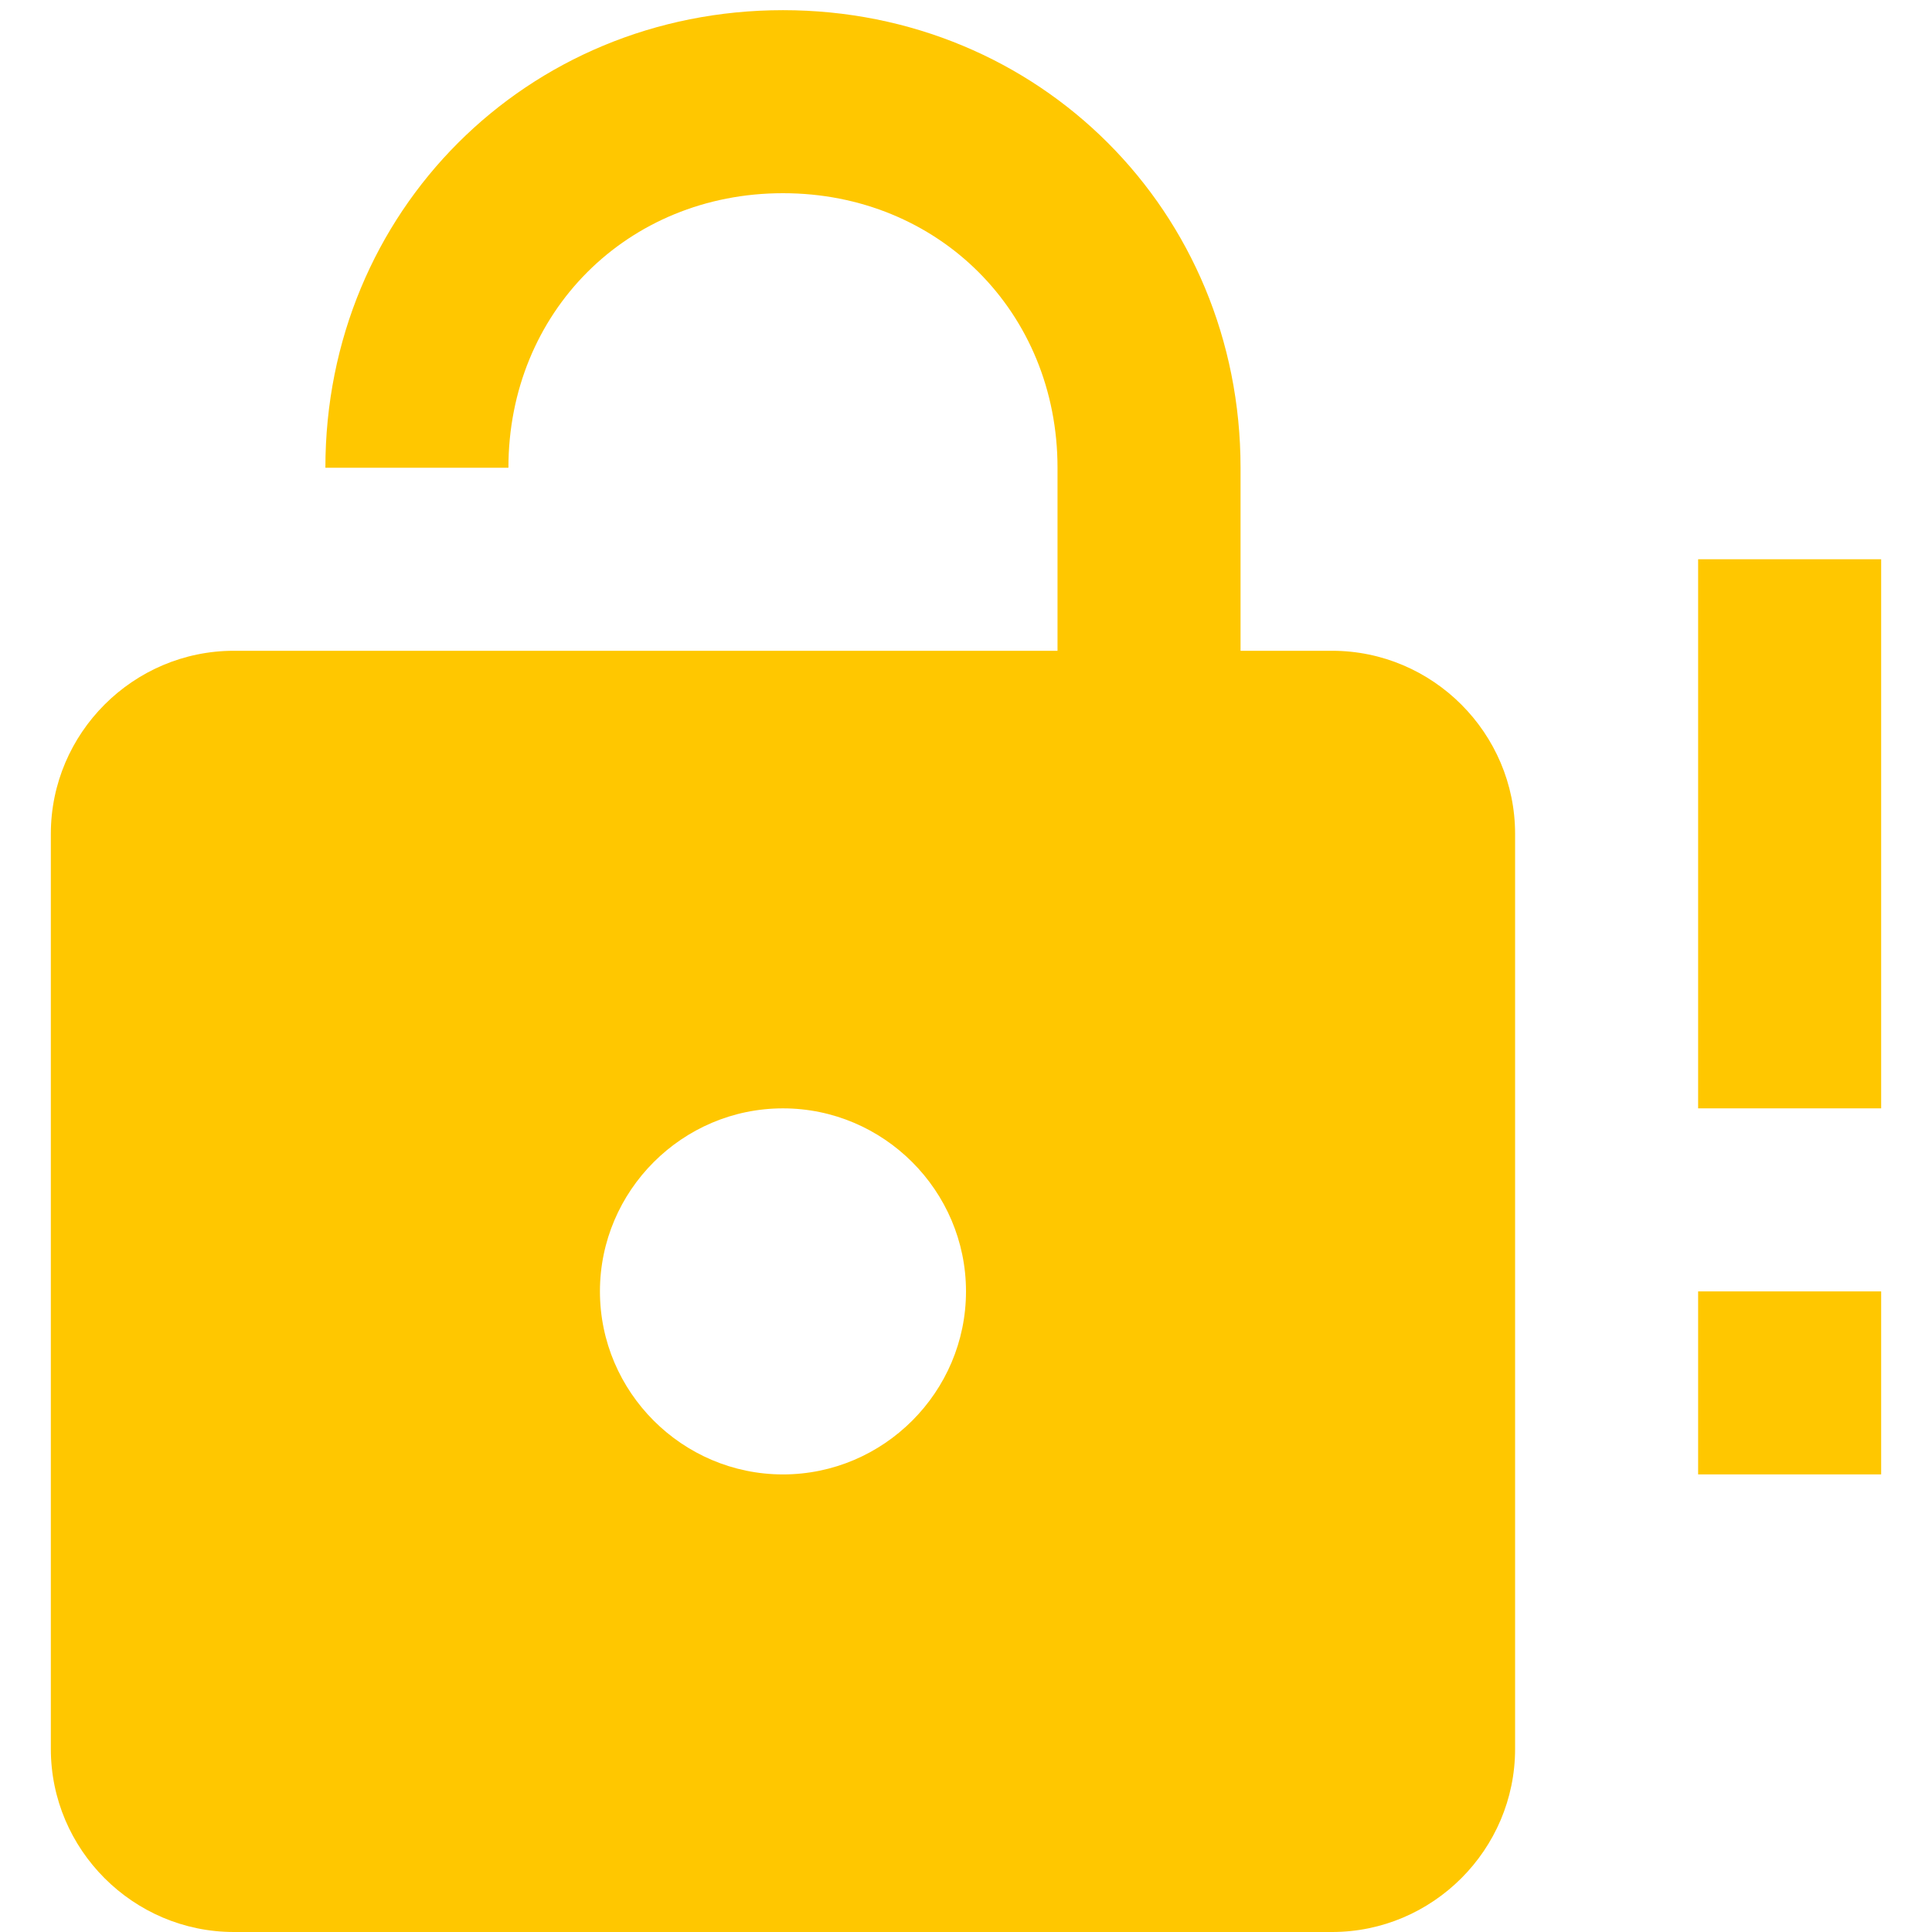
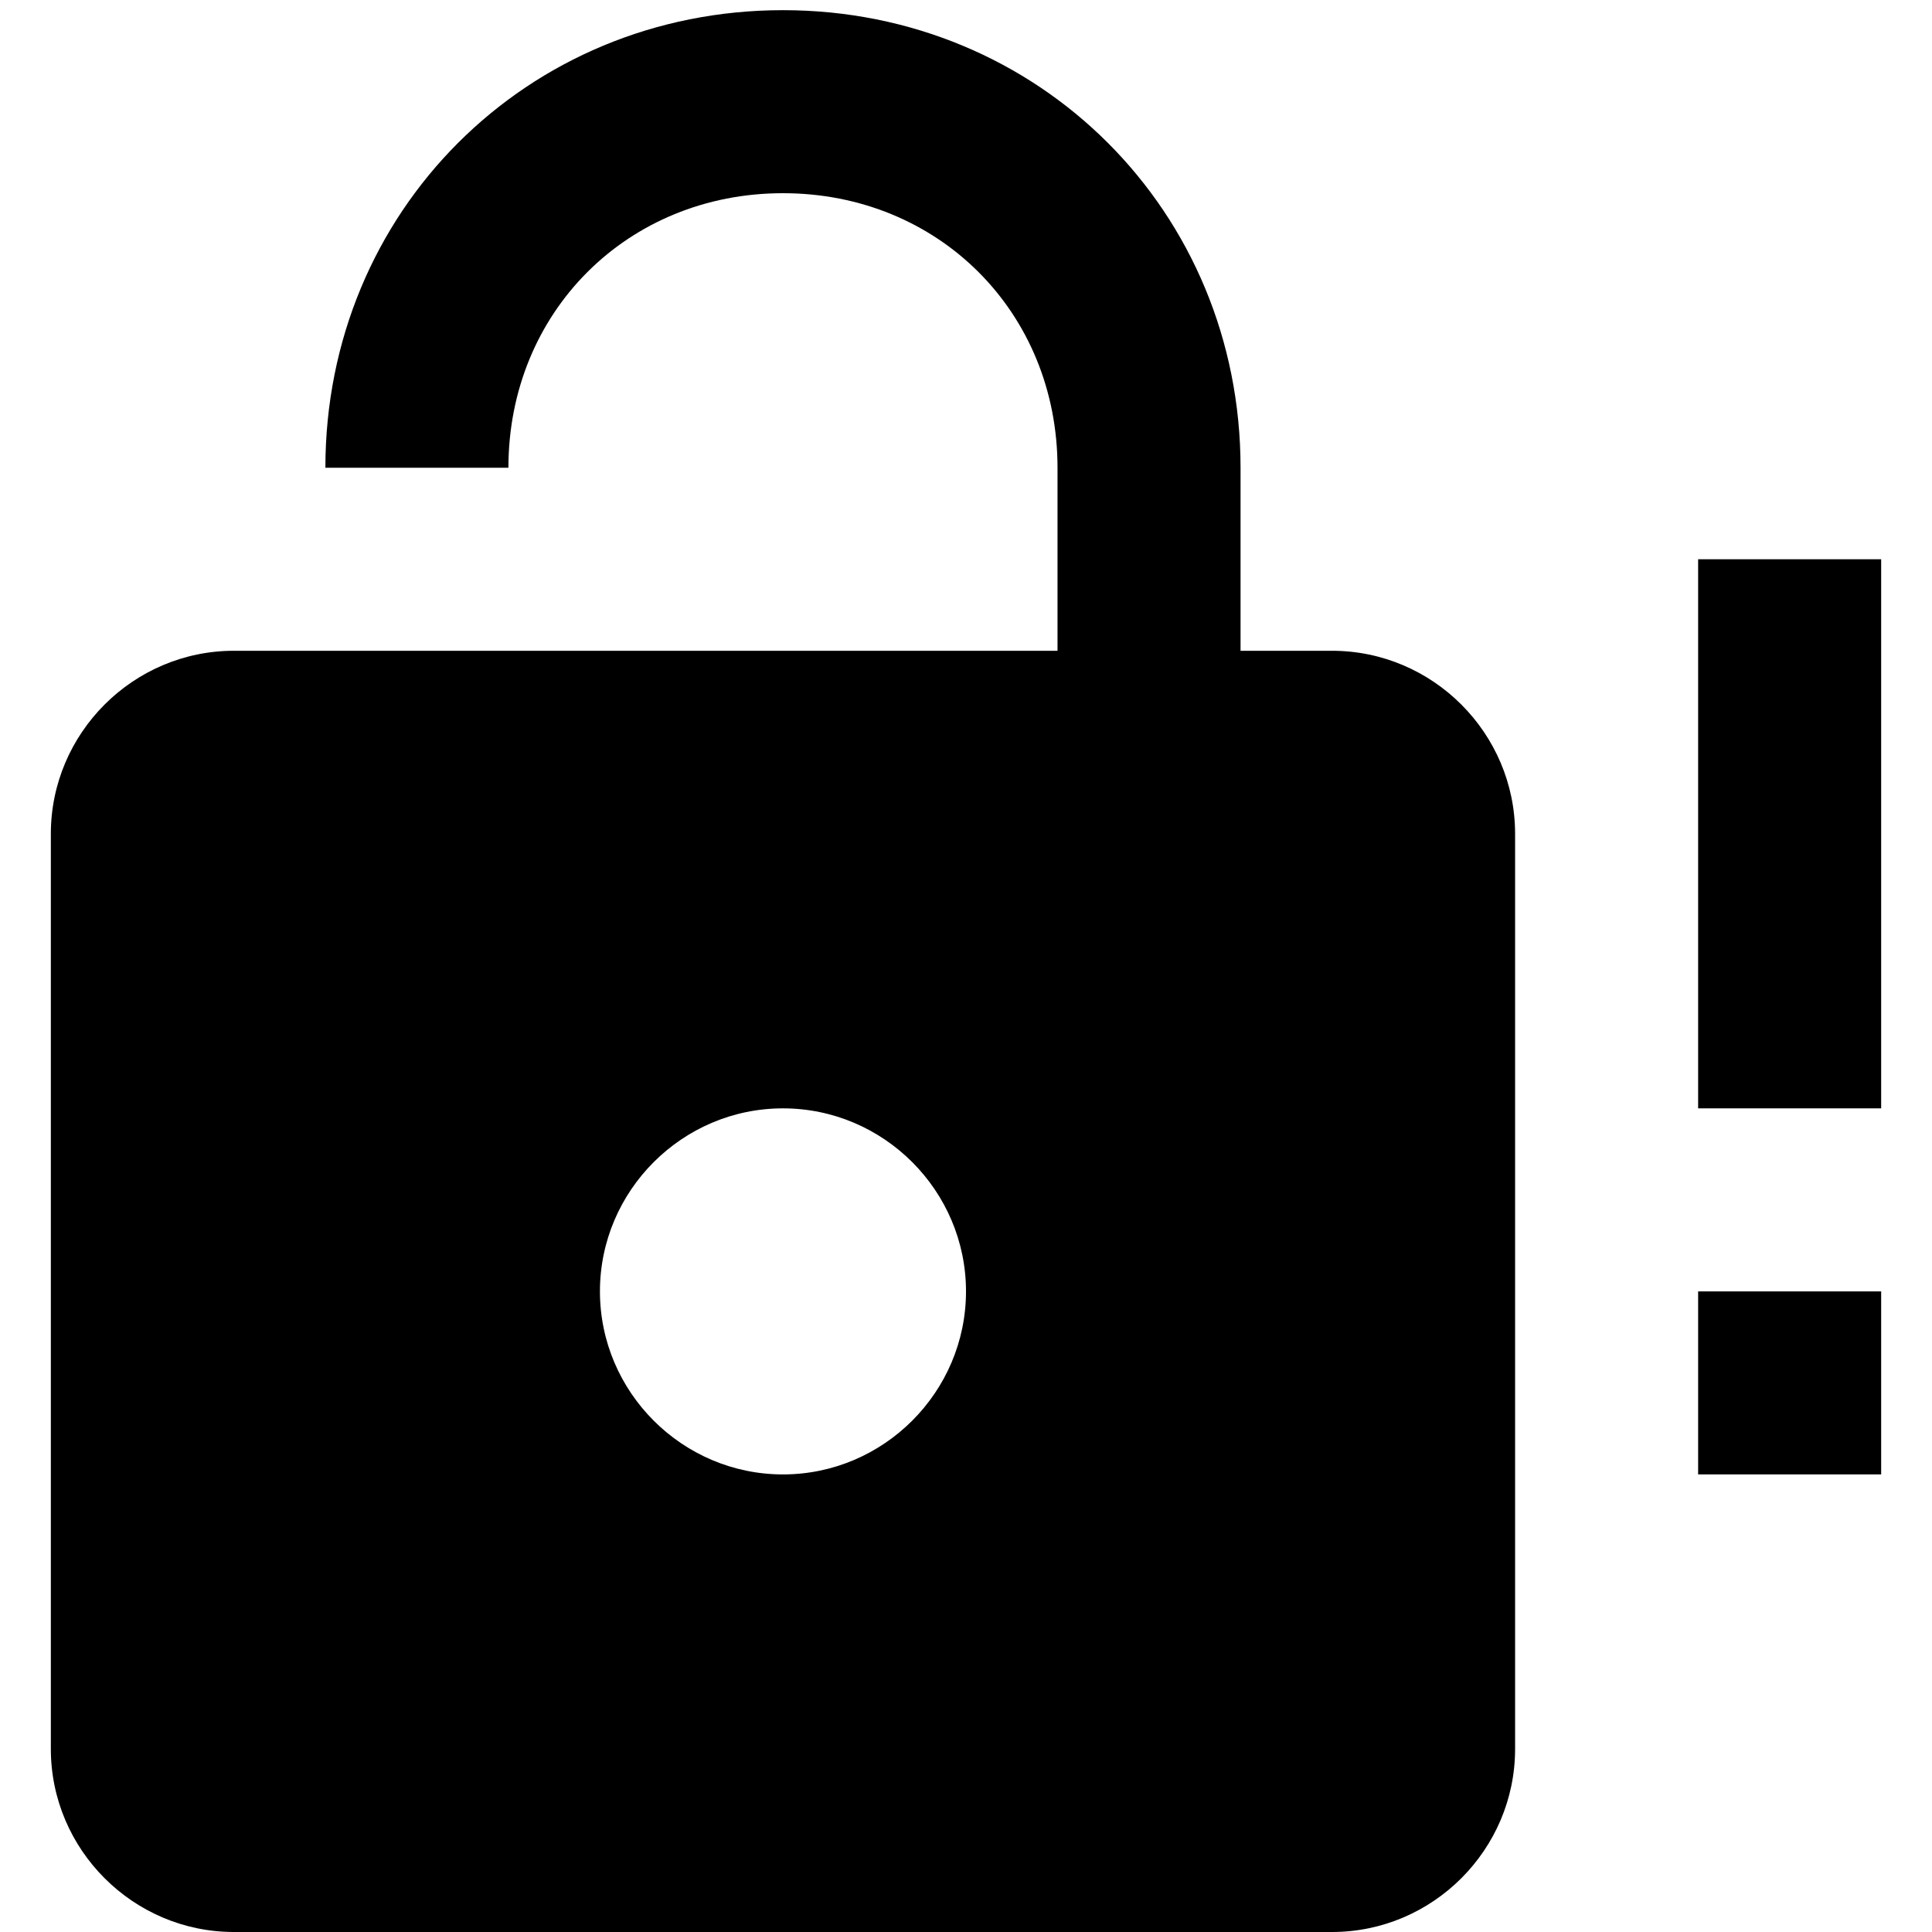
<svg xmlns="http://www.w3.org/2000/svg" width="19" height="19" viewBox="0 0 19 19" fill="none">
-   <path d="M13.1 6.4C14.09 6.4 14.9 7.21 14.9 8.2V17.2C14.9 18.19 14.09 19 13.1 19H2.3C1.31 19 0.5 18.19 0.5 17.2V8.2C0.5 7.21 1.31 6.4 2.3 6.4H10.4V4.6C10.4 3.07 9.23 1.9 7.7 1.9C6.17 1.9 5 3.07 5 4.6H3.2C3.2 2.08 5.18 0.1 7.7 0.1C10.22 0.1 12.2 2.08 12.2 4.6V6.4H13.1ZM7.7 14.5C8.69 14.5 9.5 13.69 9.5 12.7C9.5 11.71 8.69 10.9 7.7 10.9C6.71 10.9 5.9 11.71 5.9 12.7C5.9 13.69 6.71 14.5 7.7 14.5ZM18.5 10.9H16.7V5.5H18.5V10.9ZM18.5 14.5H16.7V12.7H18.5V14.5Z" fill="#FFC700" />
+   <path d="M13.1 6.4C14.09 6.4 14.9 7.21 14.9 8.2V17.2C14.9 18.19 14.09 19 13.1 19H2.3C1.31 19 0.5 18.19 0.5 17.2V8.2C0.5 7.21 1.31 6.4 2.3 6.4H10.4V4.6C10.4 3.07 9.23 1.9 7.7 1.9C6.17 1.9 5 3.07 5 4.6H3.2C3.2 2.08 5.18 0.1 7.7 0.1C10.22 0.1 12.2 2.08 12.2 4.6V6.4H13.1ZM7.7 14.5C8.69 14.5 9.5 13.69 9.5 12.7C9.5 11.71 8.69 10.9 7.7 10.9C6.71 10.9 5.9 11.71 5.9 12.7C5.9 13.69 6.71 14.5 7.7 14.5ZM18.5 10.9H16.7V5.5H18.5V10.9ZM18.5 14.5H16.7V12.7H18.5V14.5Z" fill="black" />
</svg>
